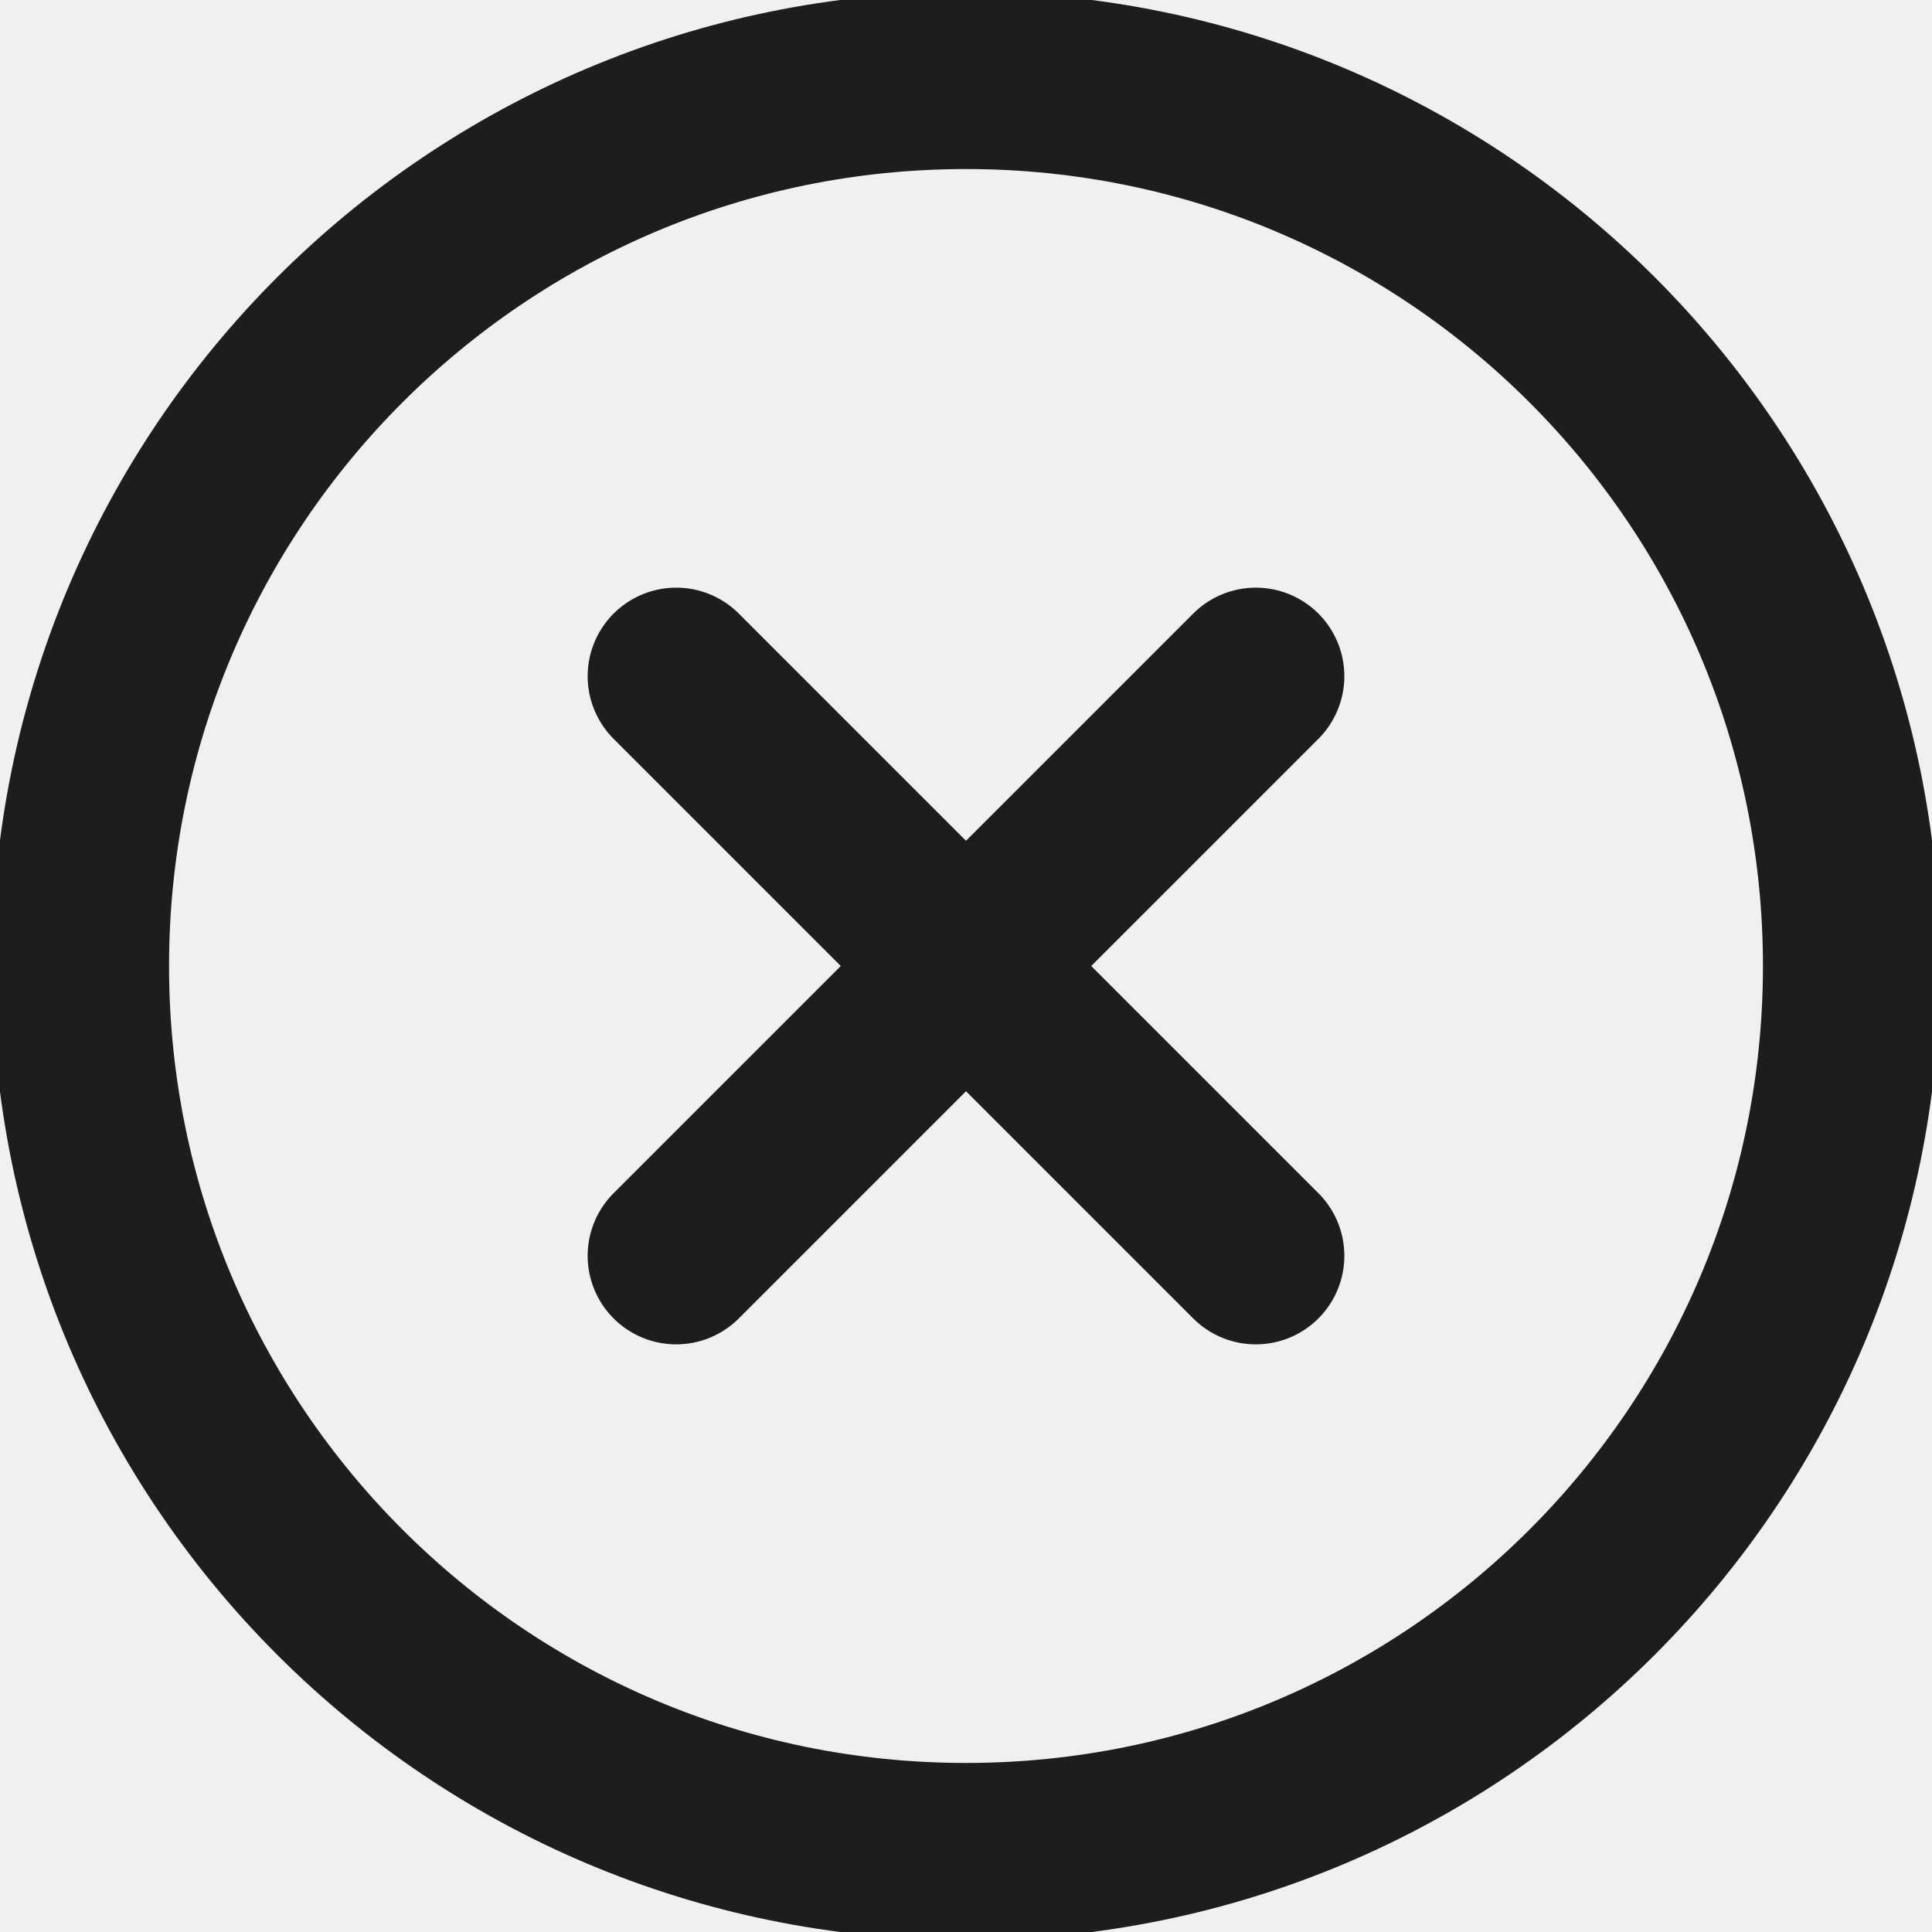
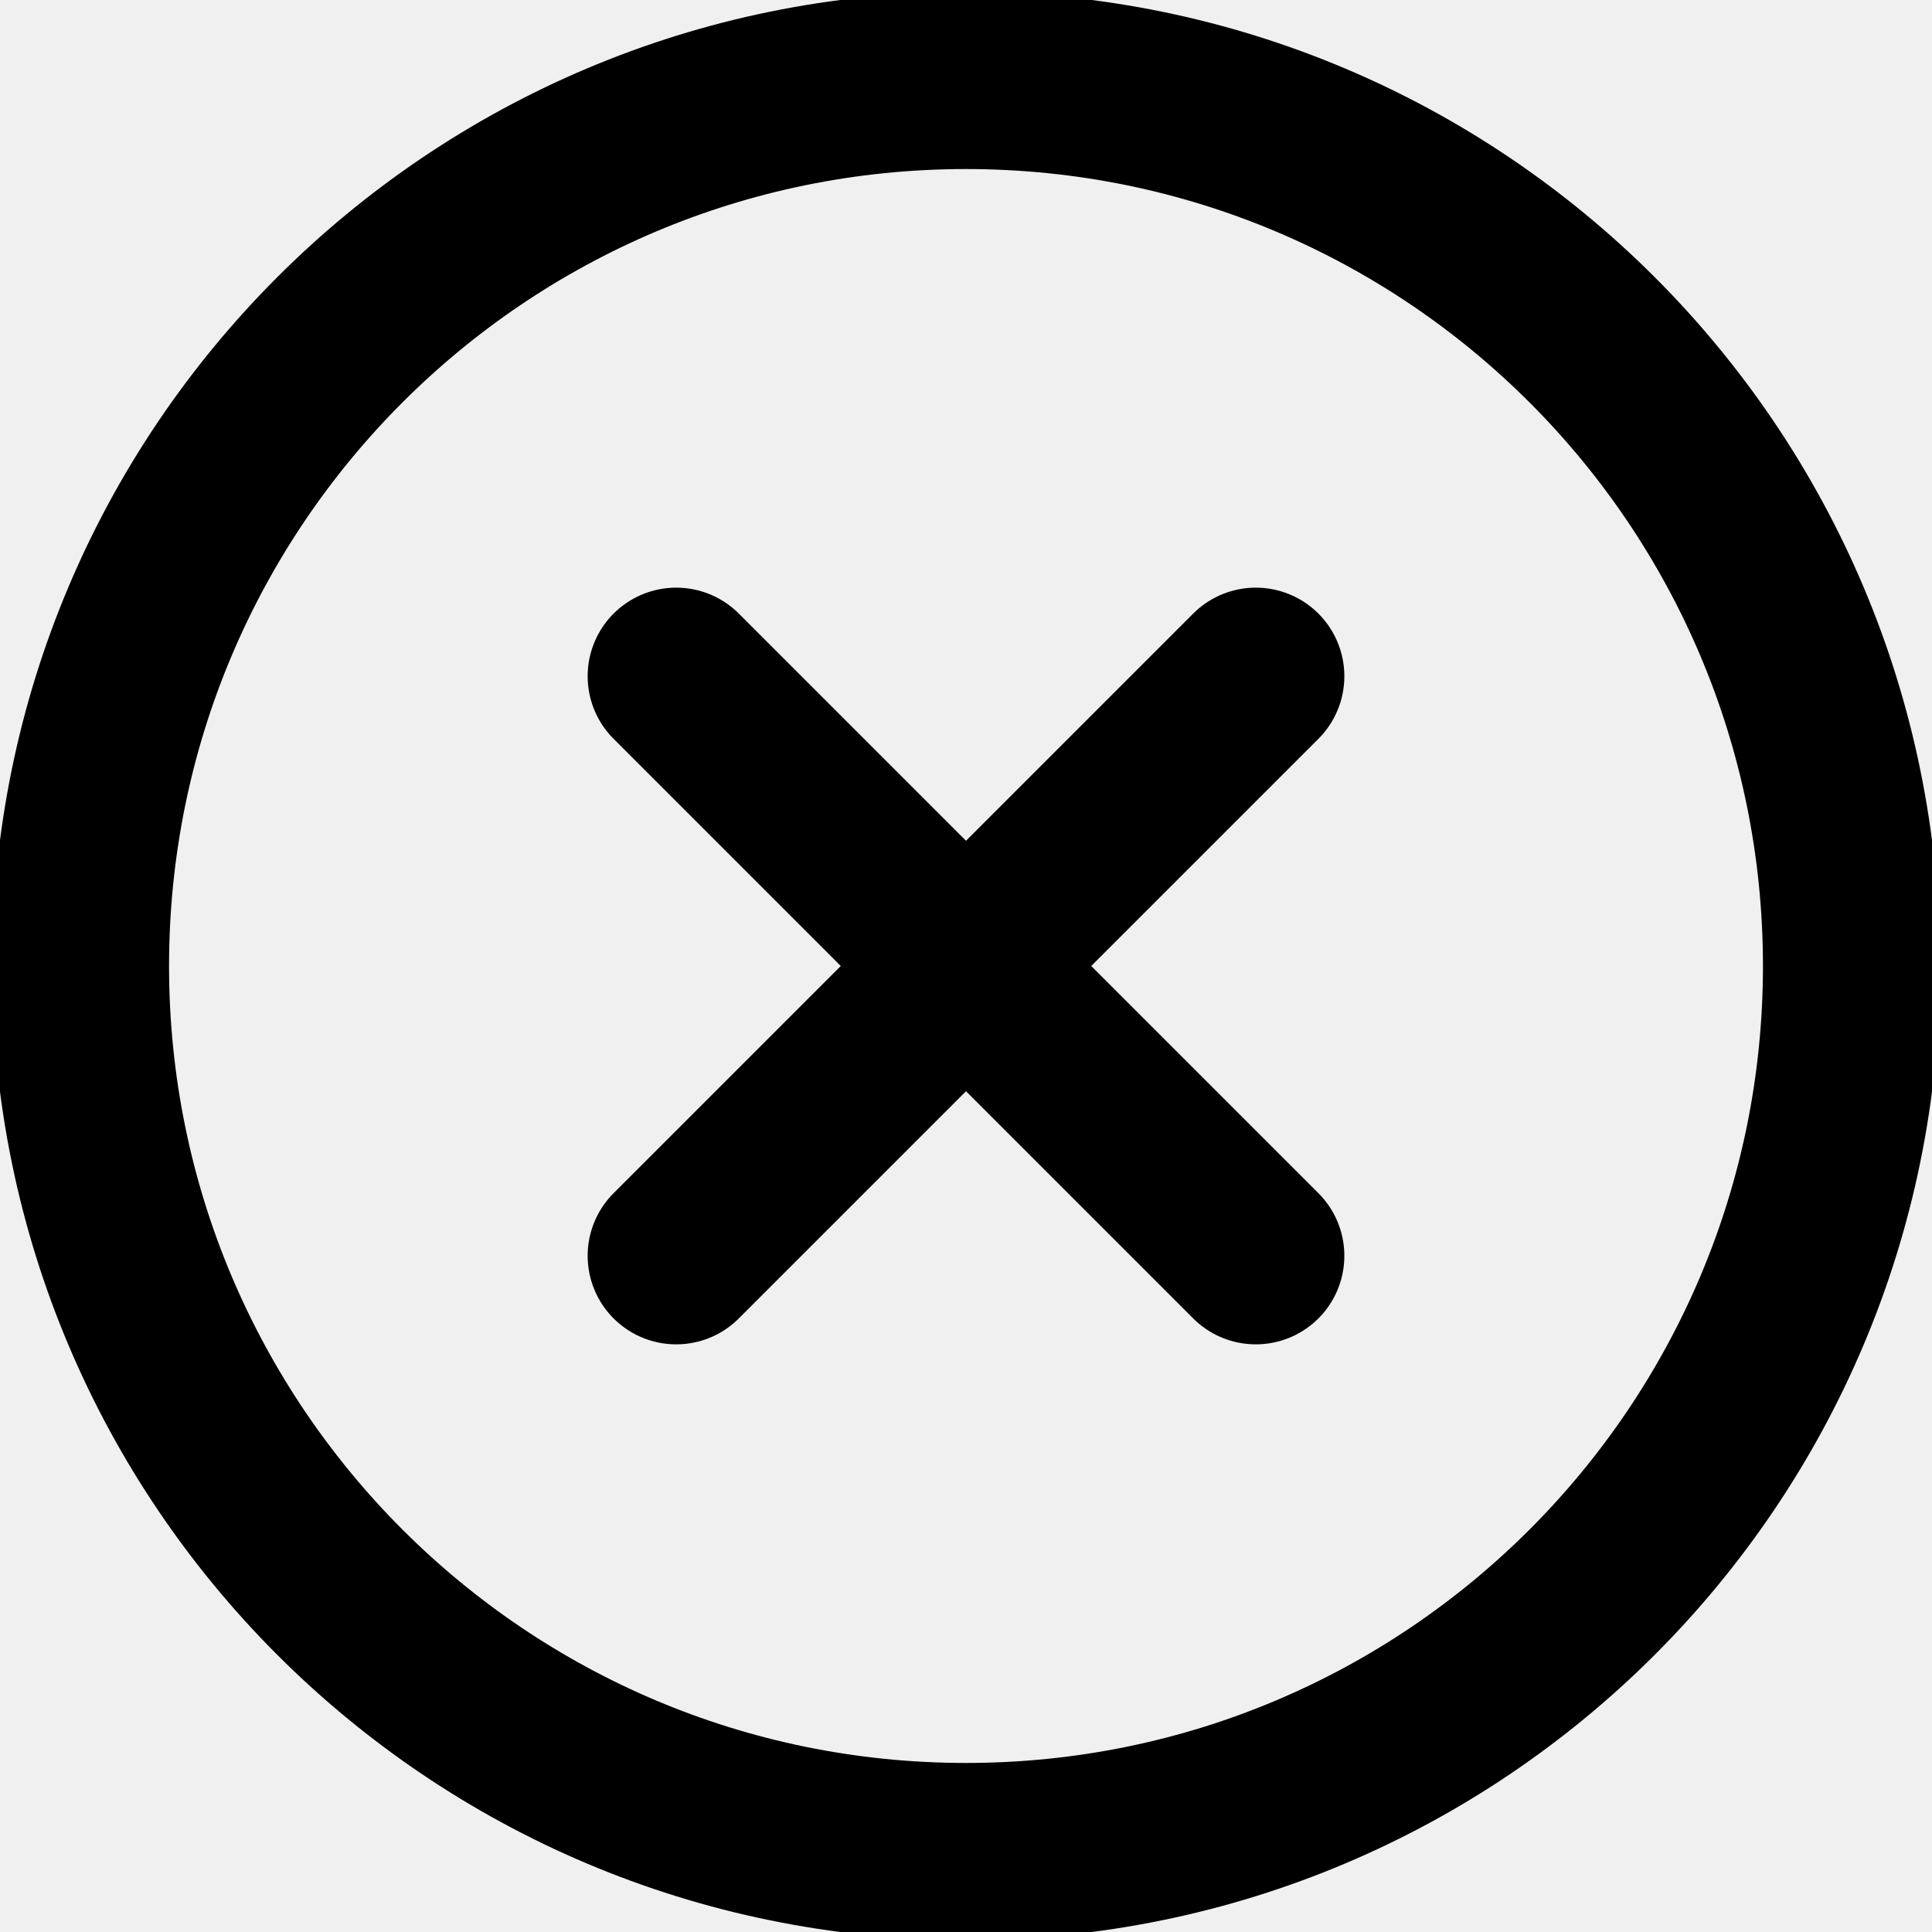
- <svg xmlns="http://www.w3.org/2000/svg" width="12" height="12" viewBox="0 0 12 12" fill="none">
-   <g clip-path="url(#clip0_8362_4365)">
-     <path d="M6 11.5C9.038 11.5 11.5 9.038 11.5 6C11.5 2.962 9.038 0.5 6 0.5C2.962 0.5 0.5 2.962 0.5 6C0.5 9.038 2.962 11.5 6 11.5Z" stroke="#1D1D1F" stroke-width="1.1" stroke-linecap="round" stroke-linejoin="round" />
-     <path d="M4.2 4.2L7.8 7.8M7.8 4.2L4.2 7.8" stroke="#1D1D1F" stroke-width="1.1" stroke-linecap="round" stroke-linejoin="round" />
-   </g>
-   <defs>
-     <clipPath id="clip0_8362_4365">
-       <rect width="12" height="12" fill="white" />
-     </clipPath>
-   </defs>
+ <svg xmlns="http://www.w3.org/2000/svg" width="12" height="12" viewBox="0 0 12 12" fill="none" stroke="currentColor" stroke-width="1.1" stroke-linecap="round" stroke-linejoin="round">
+   <path d="M6 11.5C9.038 11.5 11.5 9.038 11.5 6C11.5 2.962 9.038 0.5 6 0.5C2.962 0.5 0.5 2.962 0.5 6C0.5 9.038 2.962 11.5 6 11.5Z" />
+   <path d="M4.2 4.2L7.8 7.8M7.8 4.2L4.2 7.8" />
</svg>
